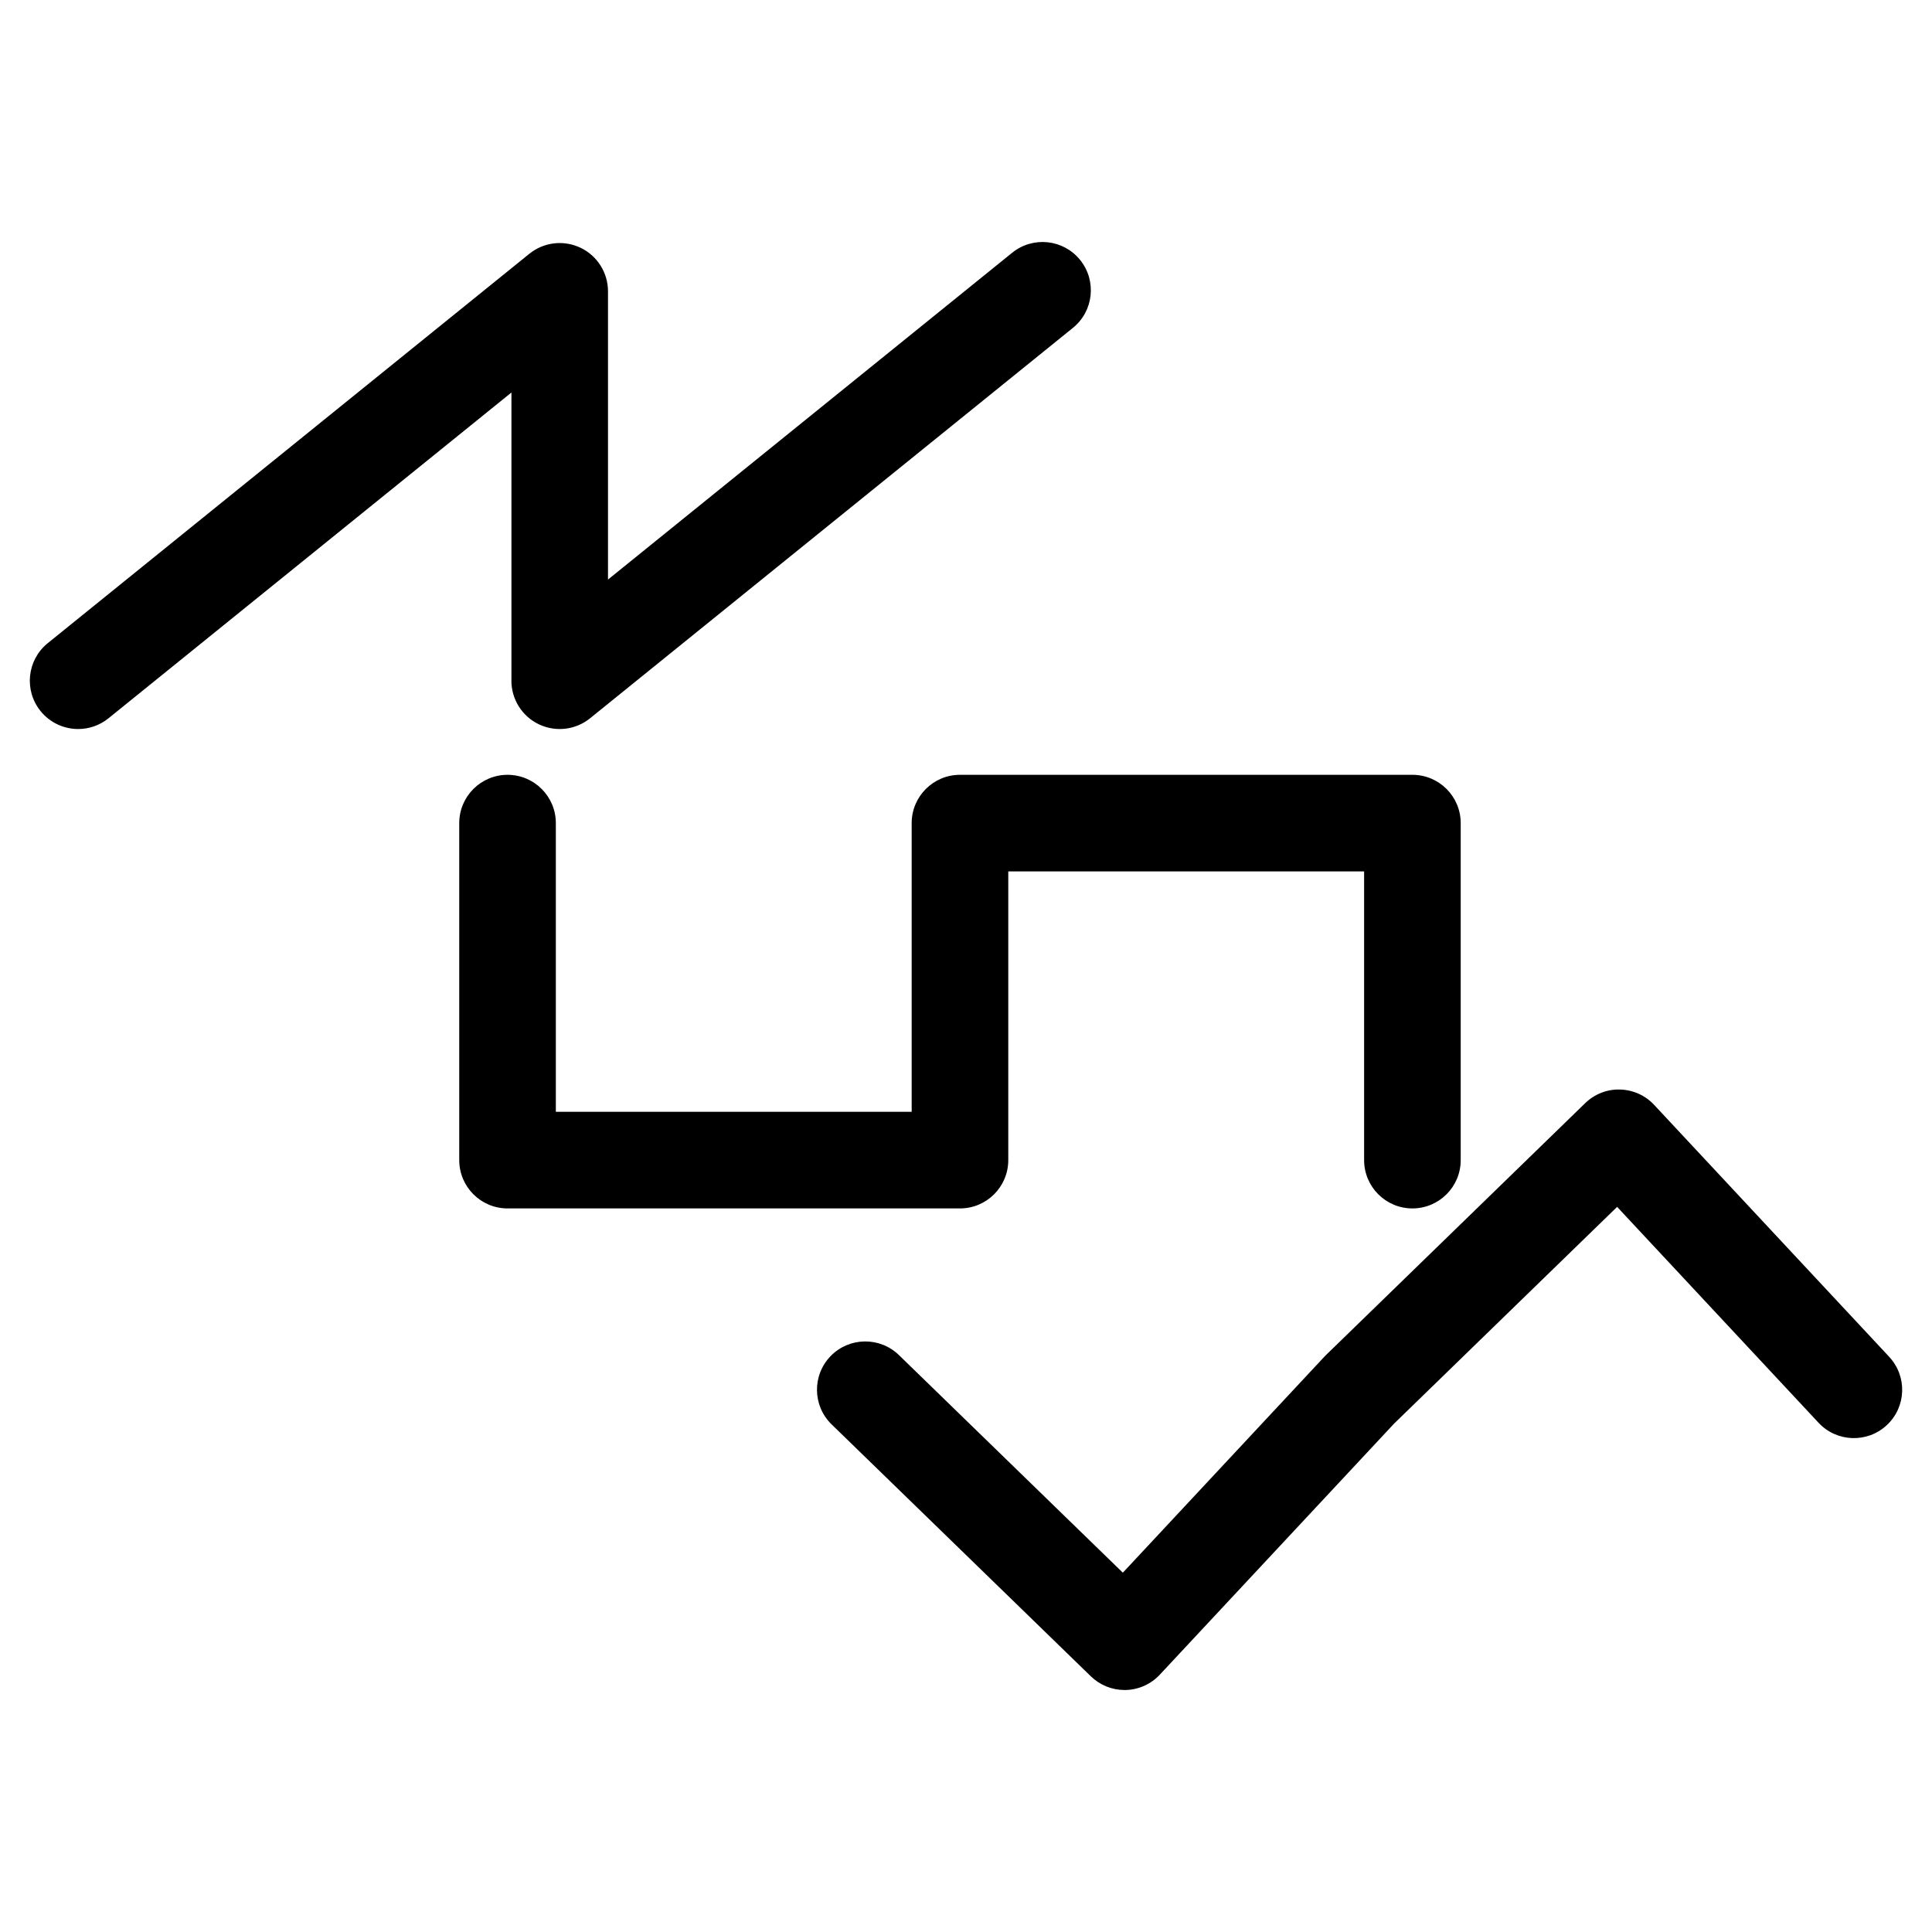
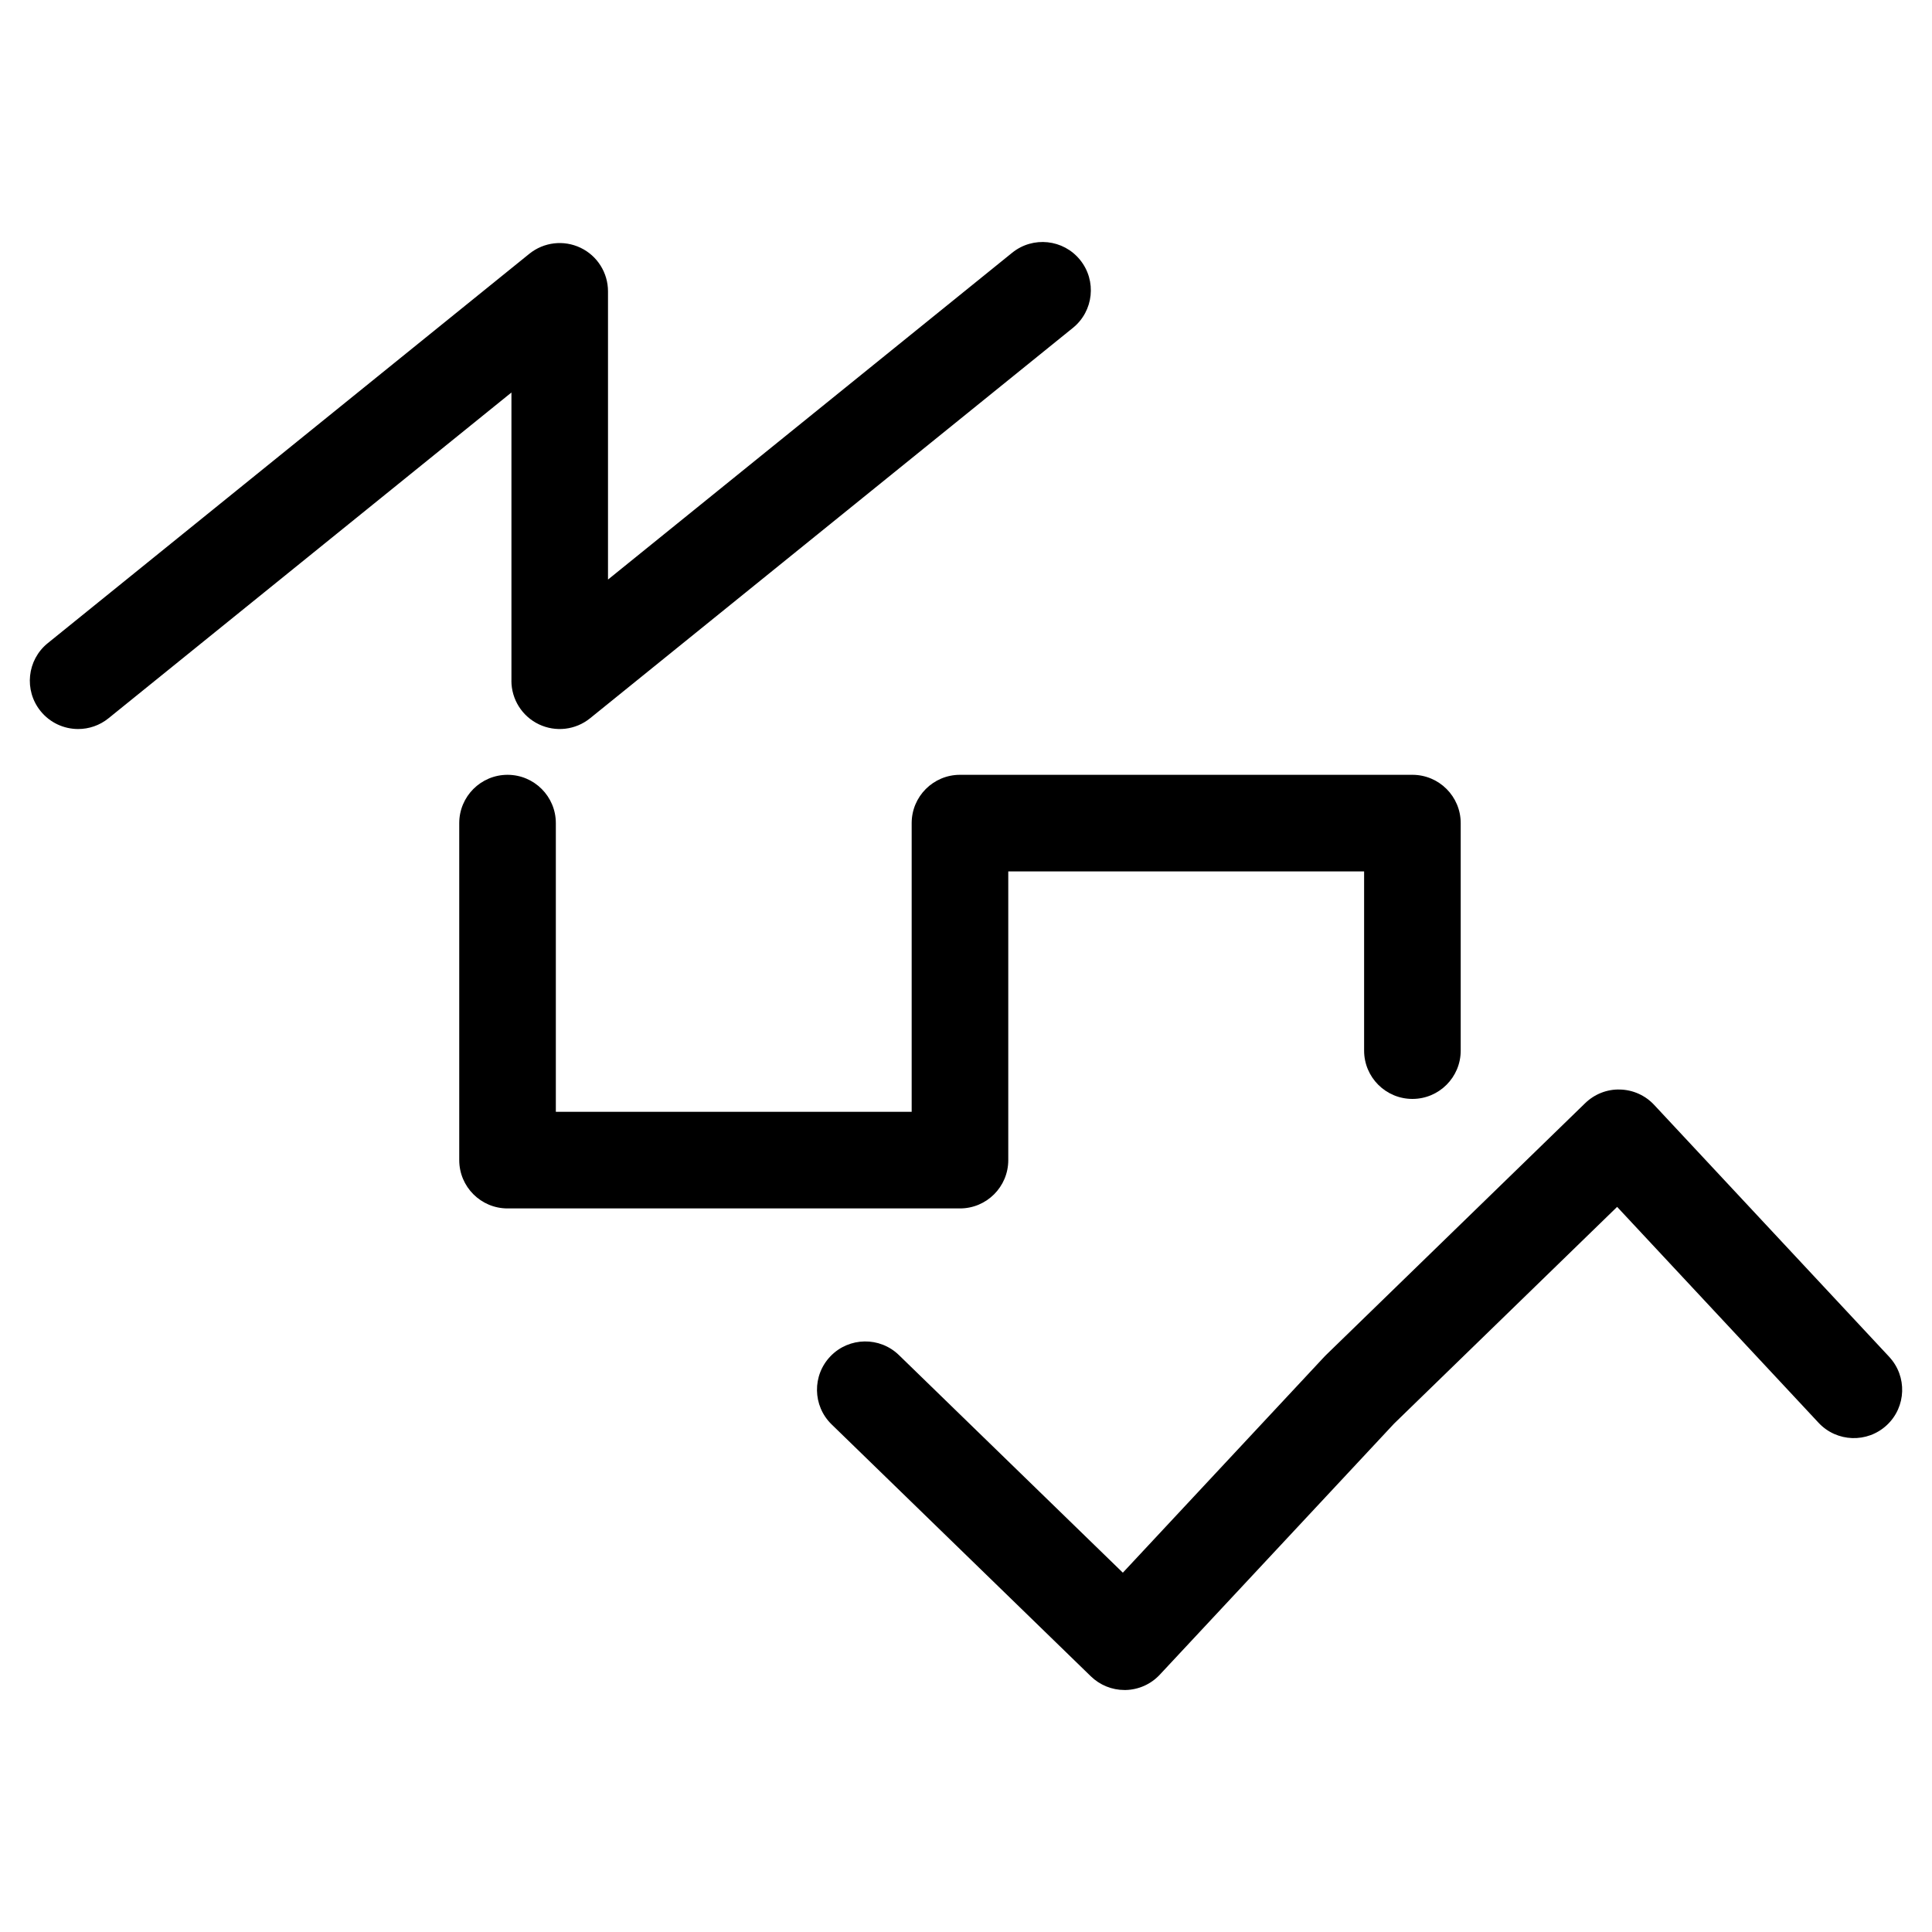
<svg xmlns="http://www.w3.org/2000/svg" id="a" data-name="layer1" viewBox="0 0 500 500">
  <path d="M132.35,176.17c0,4.82,2.77,9.21,7.11,11.28,4.35,2.08,9.5,1.47,13.25-1.56l124.96-101.04c5.37-4.34,6.2-12.21,1.86-17.58-4.34-5.37-12.21-6.2-17.58-1.86l-104.6,84.58v-74.59c0-4.82-2.77-9.21-7.11-11.28-4.35-2.07-9.5-1.47-13.25,1.56L12.36,166.45c-5.37,4.34-6.2,12.21-1.86,17.58,2.47,3.05,6.08,4.64,9.73,4.64,2.76,0,5.54-.91,7.85-2.78l104.28-84.31v74.59Z" />
-   <path d="M260.94,300.24v-74.72h92.09v74.72c0,6.9,5.6,12.5,12.5,12.5s12.5-5.6,12.5-12.5v-87.22c0-6.9-5.6-12.5-12.5-12.5h-117.09c-6.9,0-12.5,5.6-12.5,12.5v74.72h-92.09v-74.72c0-6.9-5.6-12.5-12.5-12.5s-12.5,5.6-12.5,12.5v87.22c0,6.9,5.6,12.5,12.5,12.5h117.09c6.9,0,12.5-5.6,12.5-12.5Z" />
+   <path d="M260.94,300.24v-74.72h92.09v46.38c0,6.9,5.6,12.5,12.5,12.5s12.5-5.6,12.5-12.5v-58.88c0-6.9-5.6-12.5-12.5-12.5h-117.09c-6.9,0-12.5,5.6-12.5,12.5v74.72h-92.09v-74.72c0-6.9-5.6-12.5-12.5-12.5s-12.5,5.6-12.5,12.5v87.22c0,6.9,5.6,12.5,12.5,12.5h117.09c6.9,0,12.5-5.6,12.5-12.5Z" />
  <path d="M488.92,351.14l-60.83-65.2c-2.29-2.46-5.48-3.89-8.83-3.97-3.36-.11-6.61,1.19-9.02,3.53l-67.09,65.2c-.15.14-.29.29-.43.44l-52.13,55.87-57.94-56.31c-4.95-4.81-12.87-4.7-17.68.25-4.81,4.95-4.7,12.87.25,17.68l67.09,65.2c2.34,2.27,5.46,3.54,8.71,3.54.1,0,.2,0,.31,0,3.36-.08,6.54-1.51,8.83-3.97l60.63-64.97,57.72-56.09,52.13,55.87c4.71,5.05,12.62,5.32,17.67.61,5.05-4.71,5.32-12.62.61-17.67Z" />
</svg>
